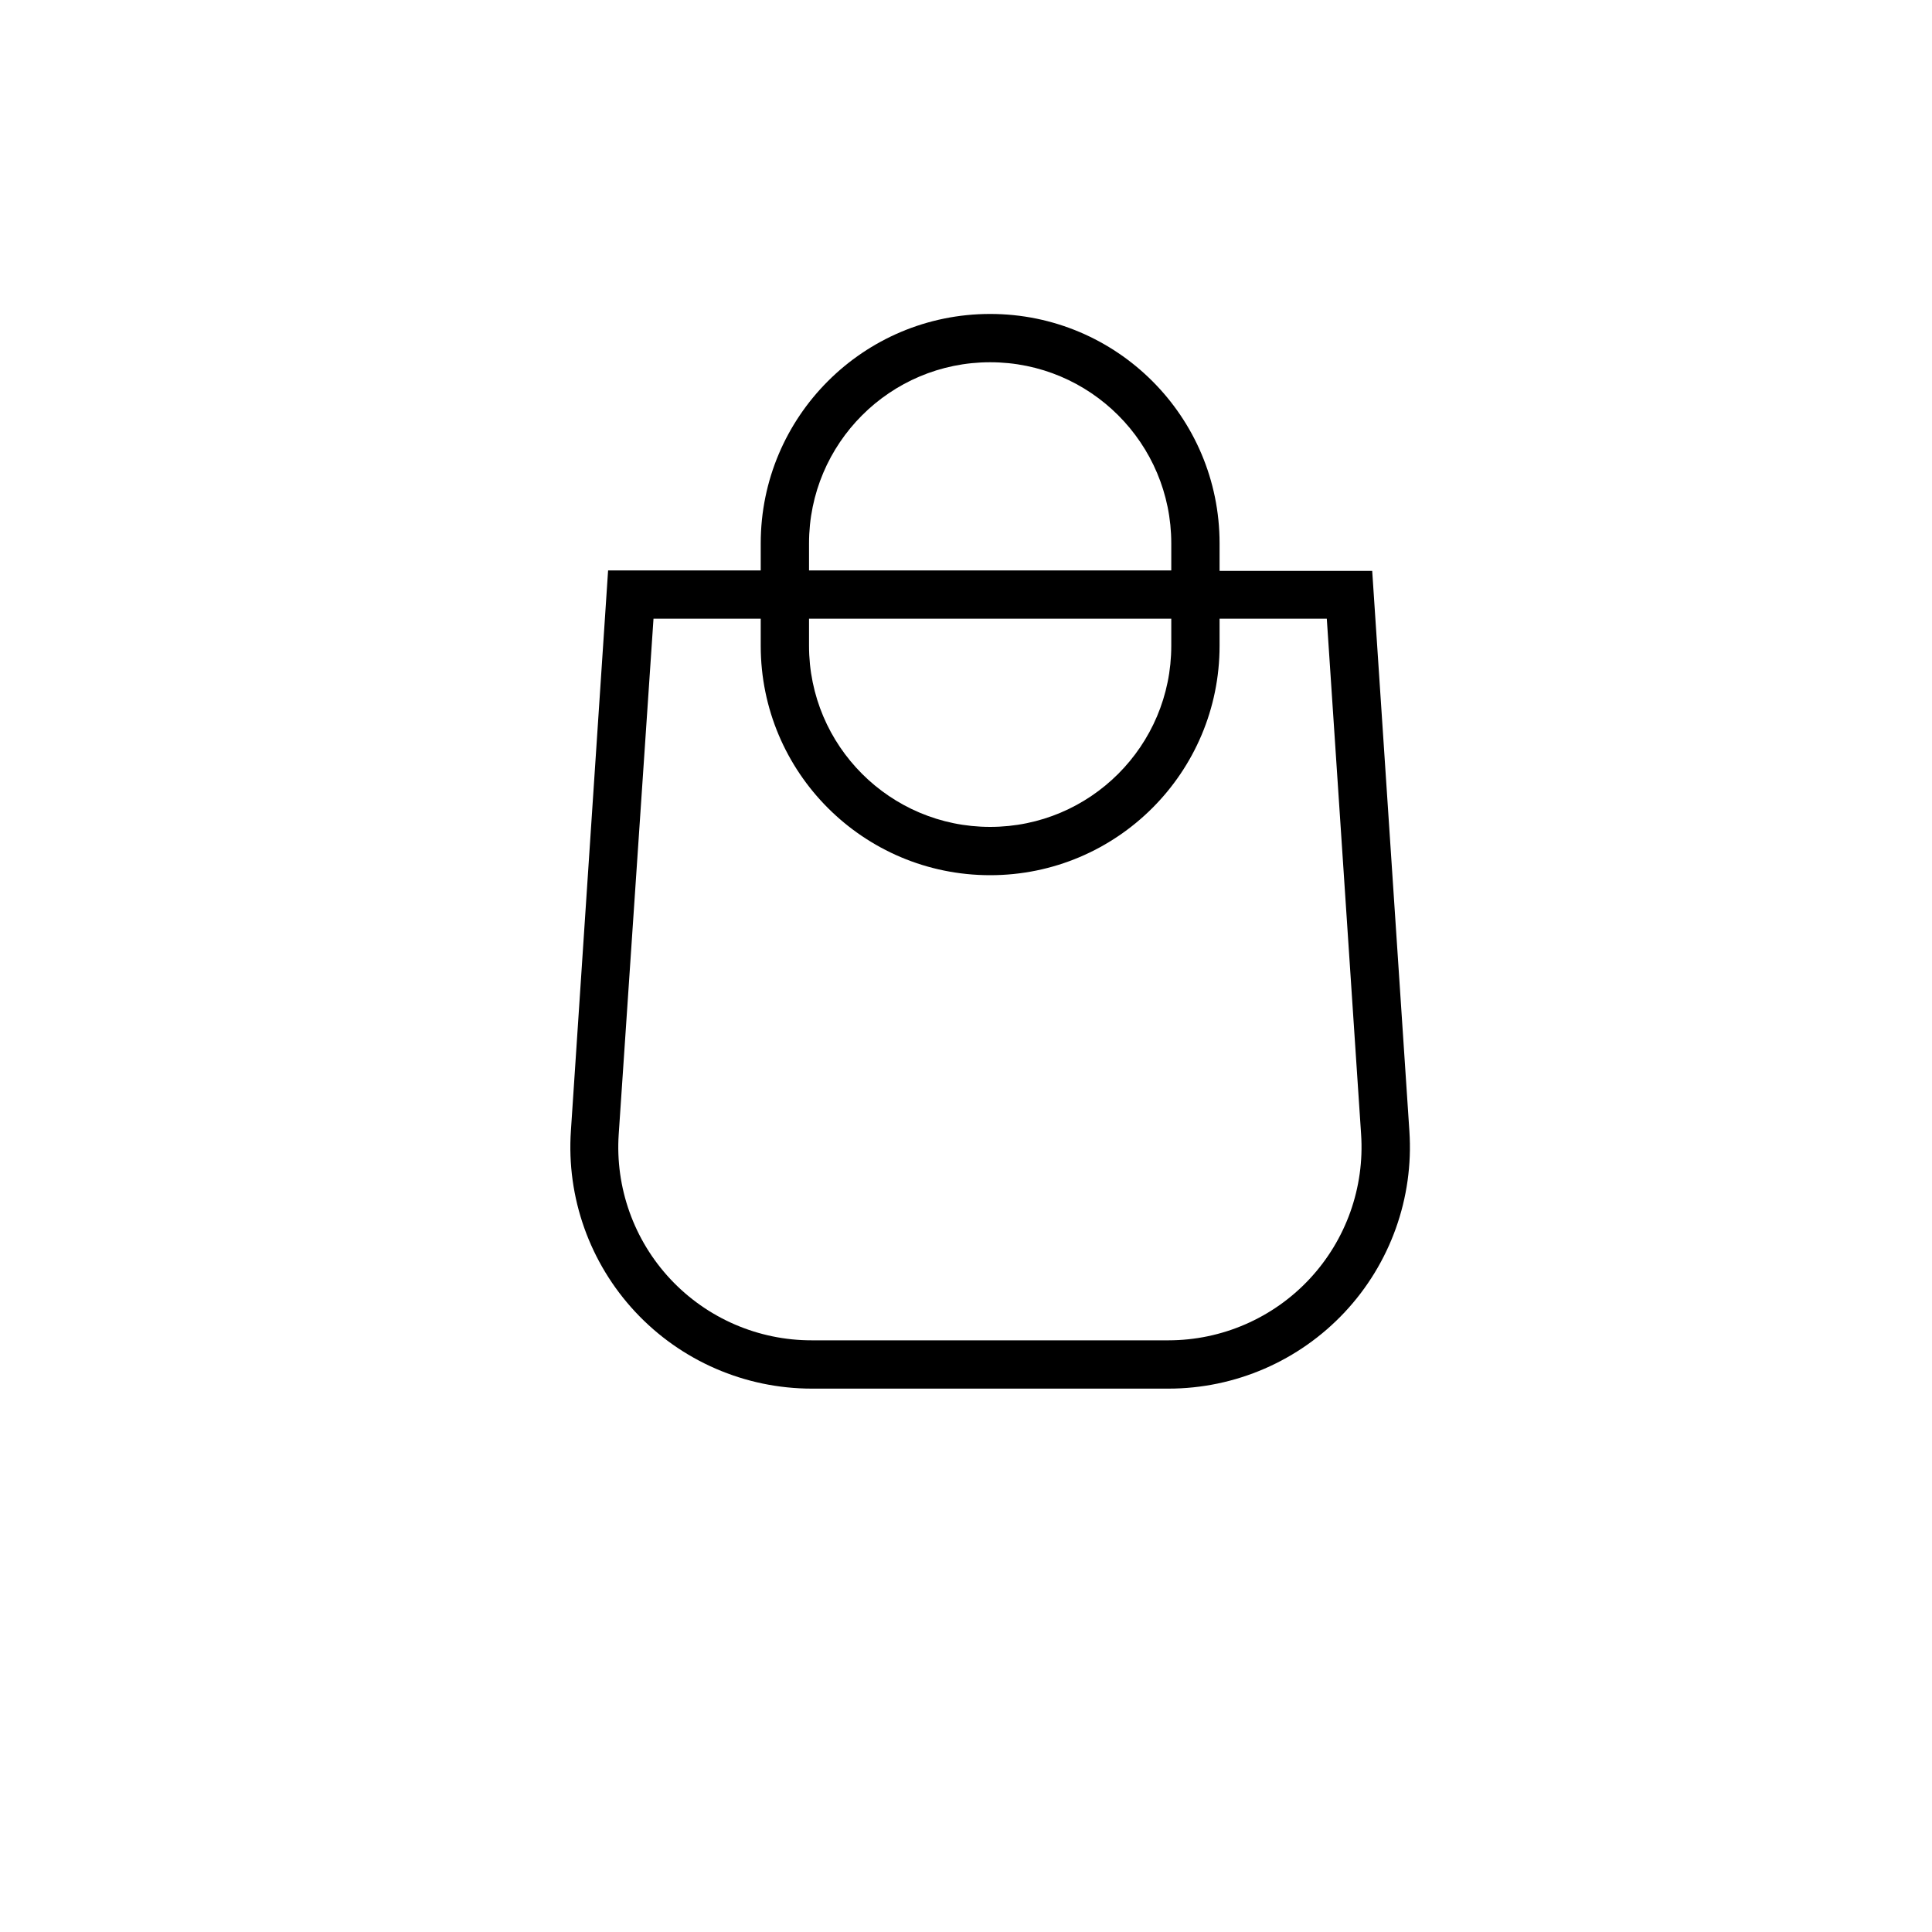
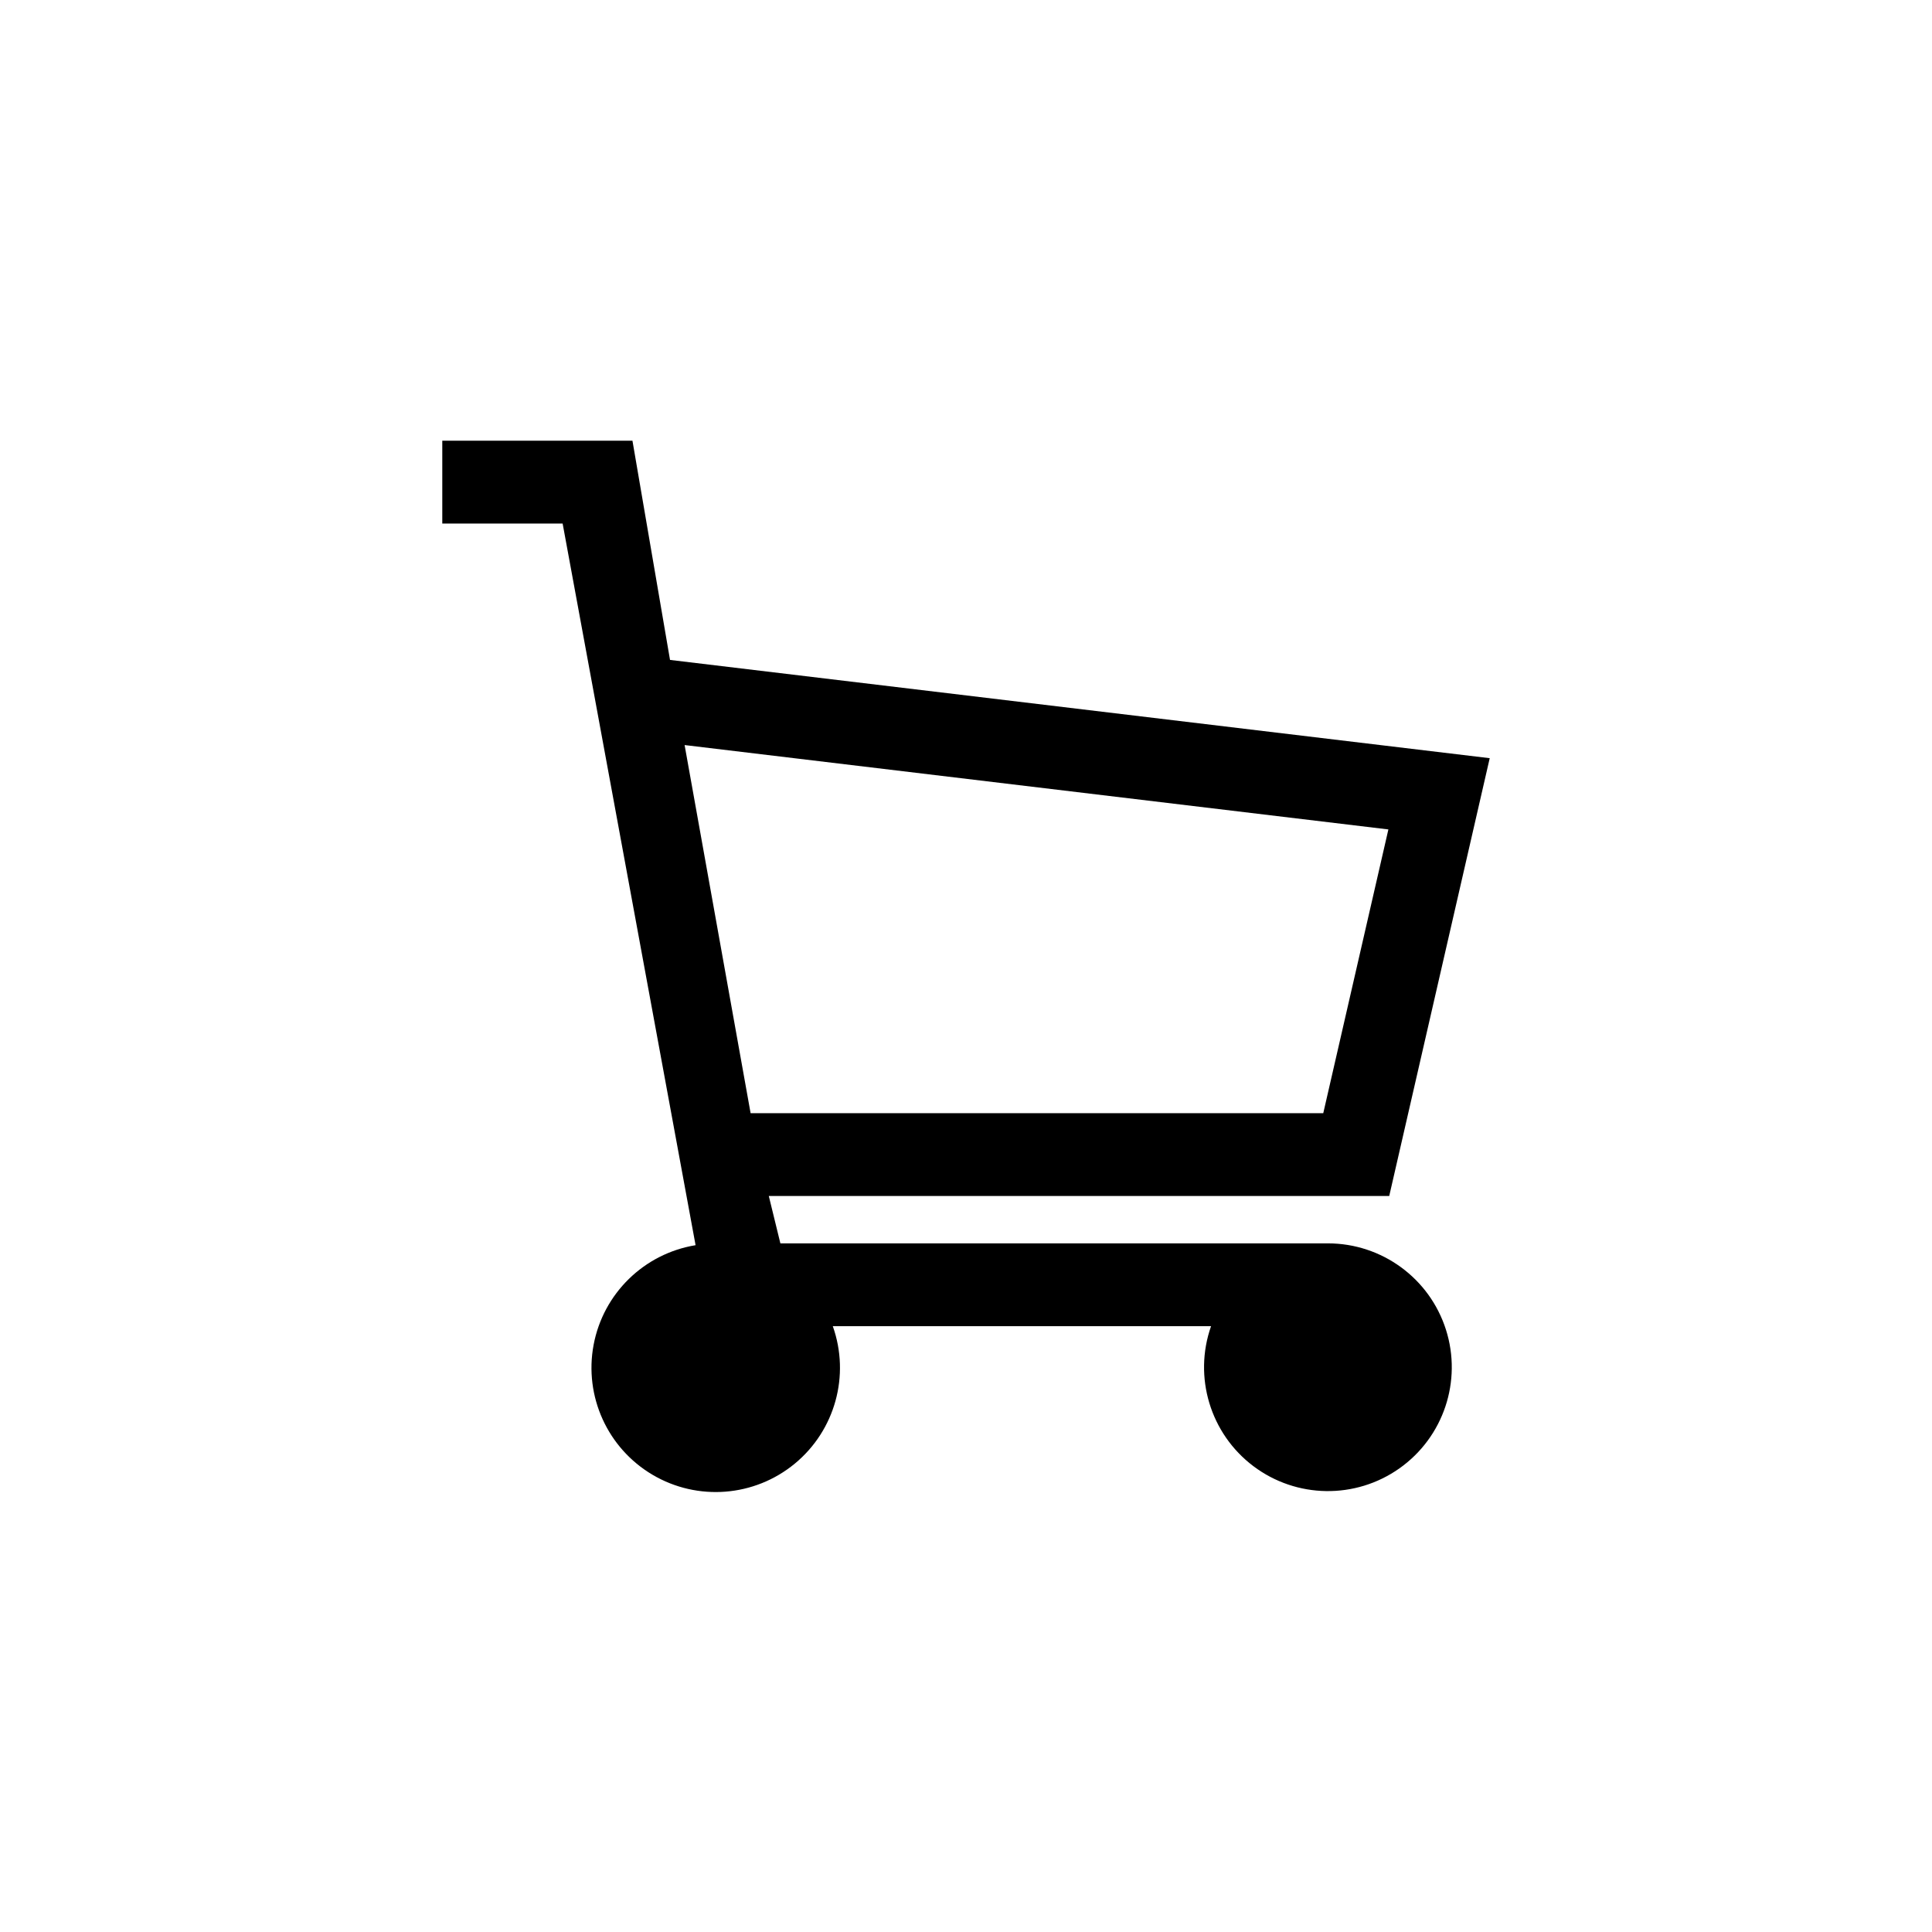
- <svg xmlns="http://www.w3.org/2000/svg" fill="none" class="icon icon-cart" viewBox="0 0 40 40">
-   <path fill="currentColor" fill-rule="evenodd" d="M20.5 6.5a4.75 4.75 0 0 0-4.75 4.75v.56h-3.16l-.77 11.6a5 5 0 0 0 4.99 5.34h7.38a5 5 0 0 0 4.99-5.33l-.77-11.6h-3.16v-.57A4.75 4.75 0 0 0 20.5 6.5m3.75 5.31v-.56a3.75 3.75 0 1 0-7.5 0v.56zm-7.5 1h7.5v.56a3.75 3.75 0 1 1-7.5 0zm-1 0v.56a4.75 4.75 0 1 0 9.5 0v-.56h2.22l.71 10.67a4 4 0 0 1-3.99 4.27h-7.38a4 4 0 0 1-4-4.27l.72-10.67z" />
+ <svg xmlns="http://www.w3.org/2000/svg" viewBox="0 0 512 512">
+   <g id="Shopping_Cart" data-name="Shopping Cart">
+     <g id="Shopping_Cart-2" data-name="Shopping Cart">
+       <path d="M351.9,329.506H206.81l-3.072-12.56H368.161l26.63-116.019L177.562,174.886l-9.953-58.089h-50.4v21.945h31.893l35.233,191.246a32.927,32.927,0,1,0,36.363,21.462H320.943A32.825,32.825,0,1,0,351.9,329.506ZM181.427,197.449l186.511,22.359-17.259,75.194H198.917Z" />
+     </g>
+   </g>
</svg>
